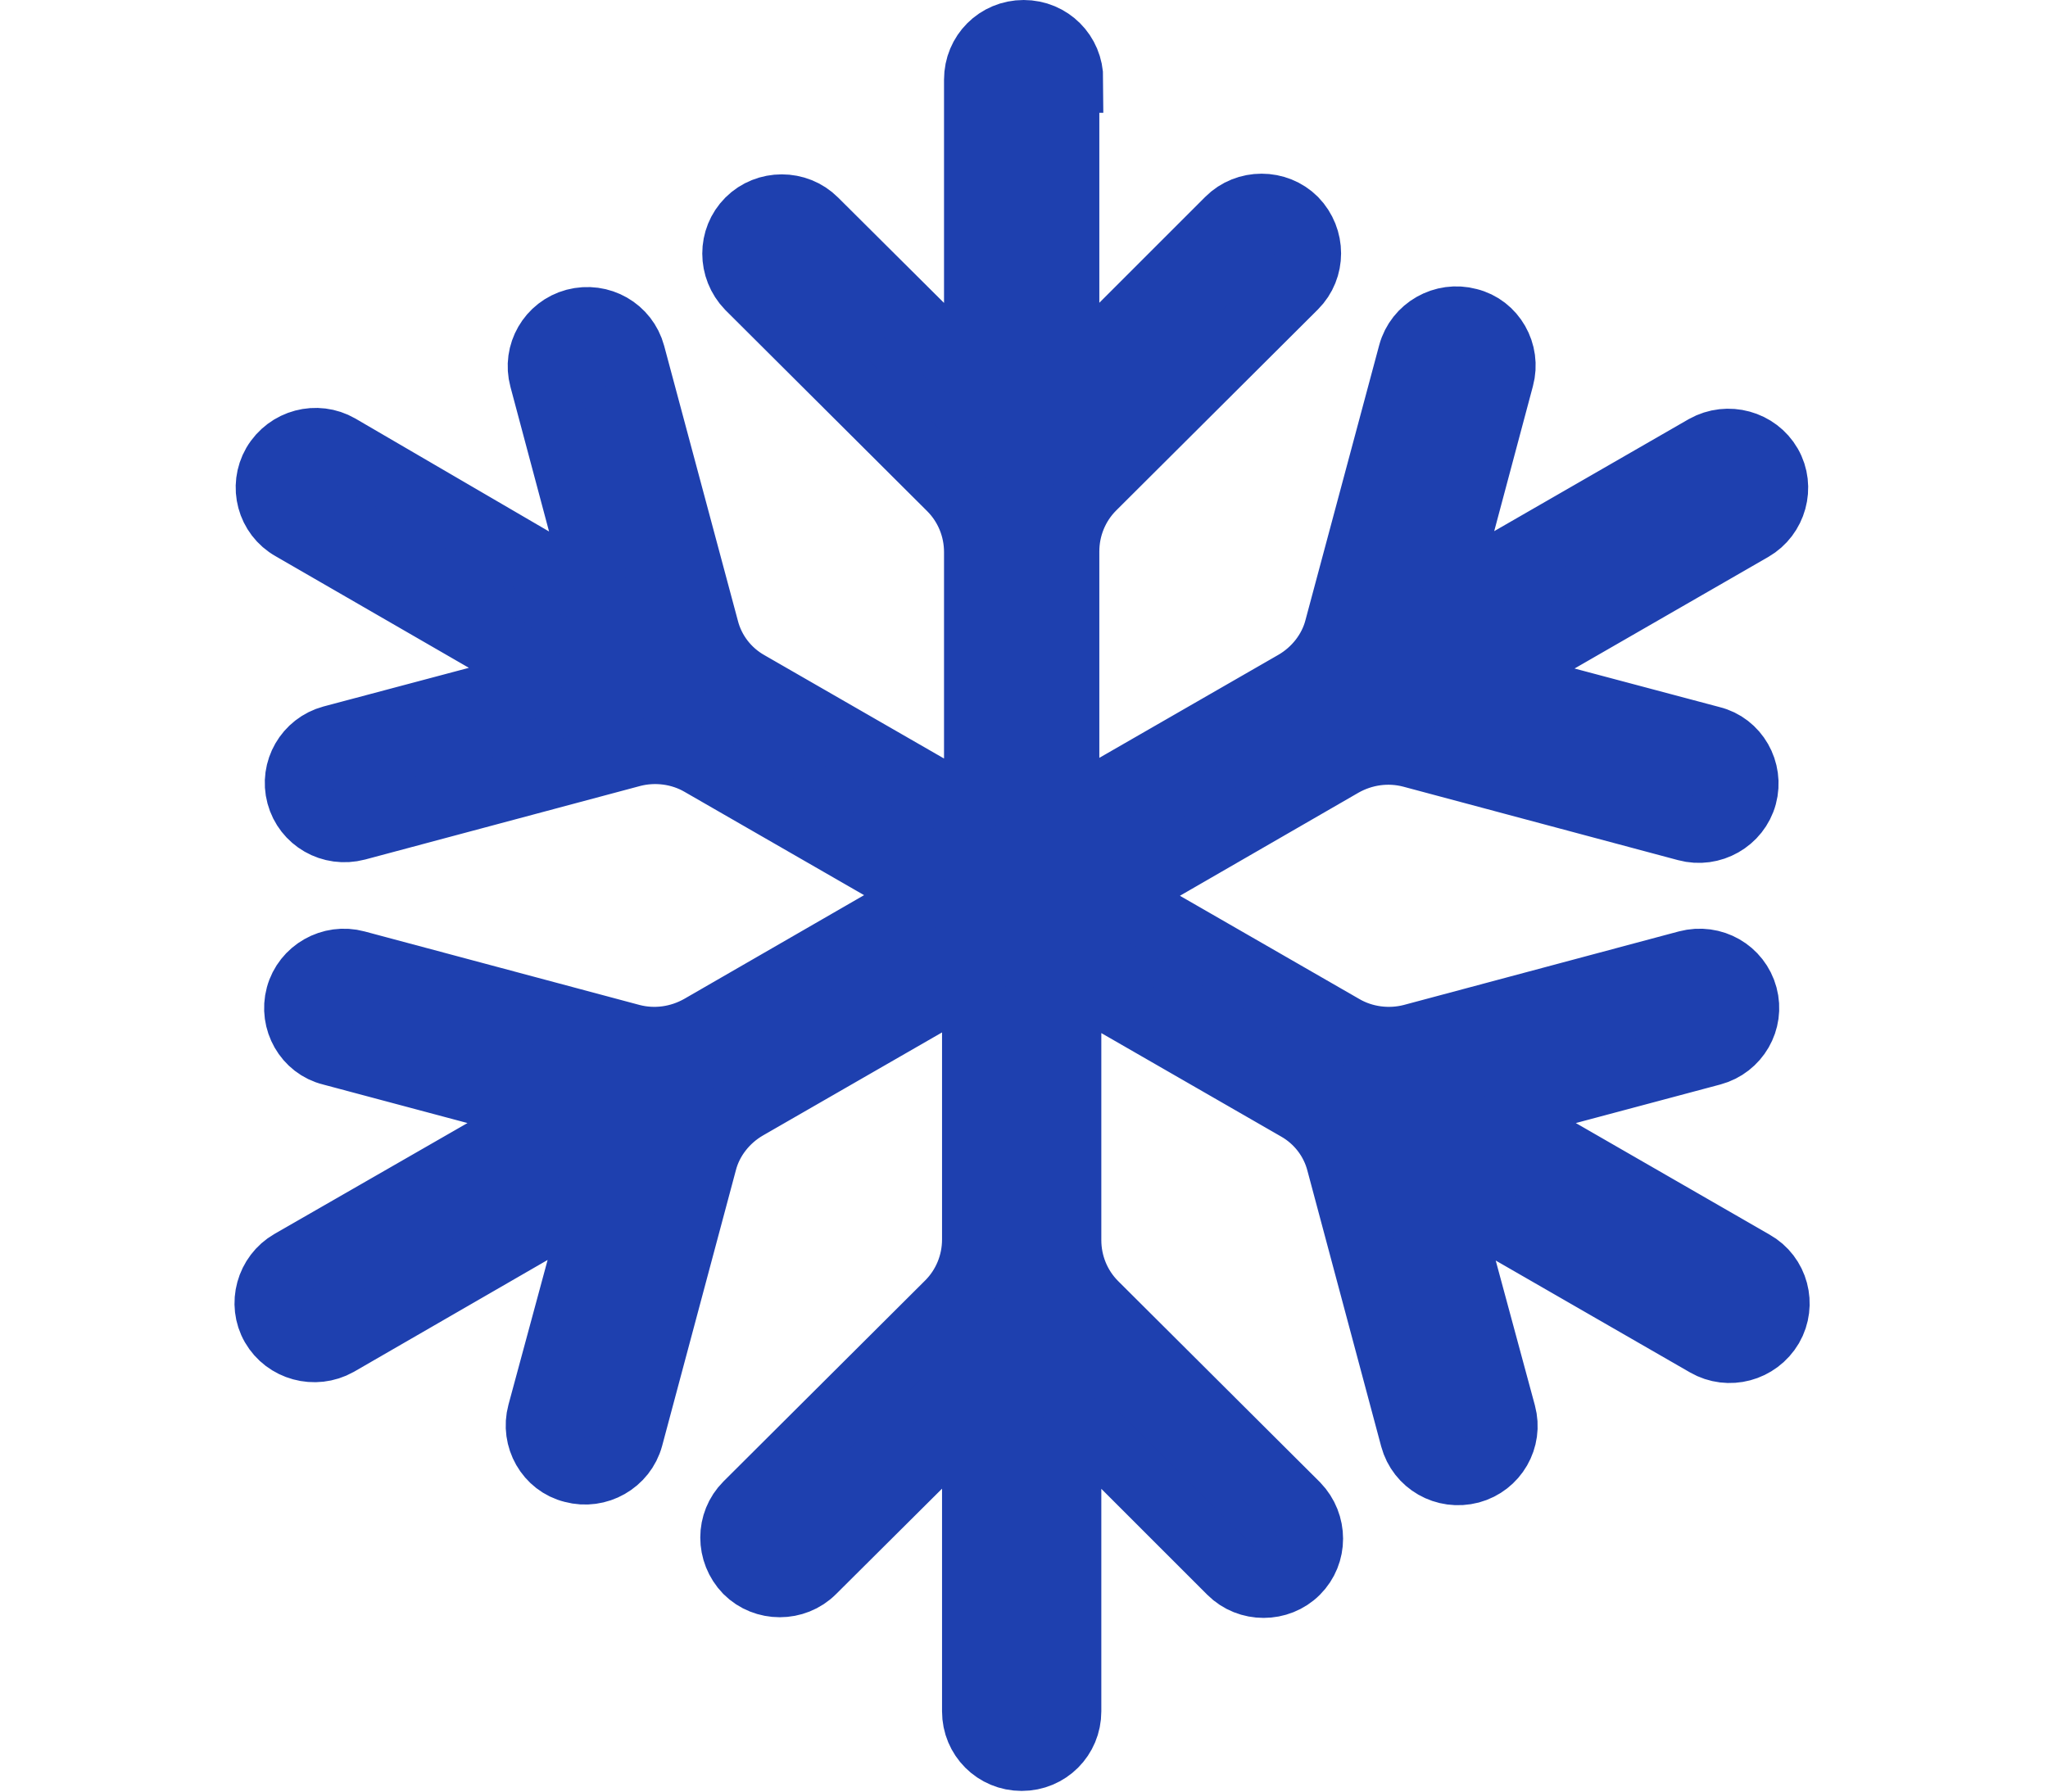
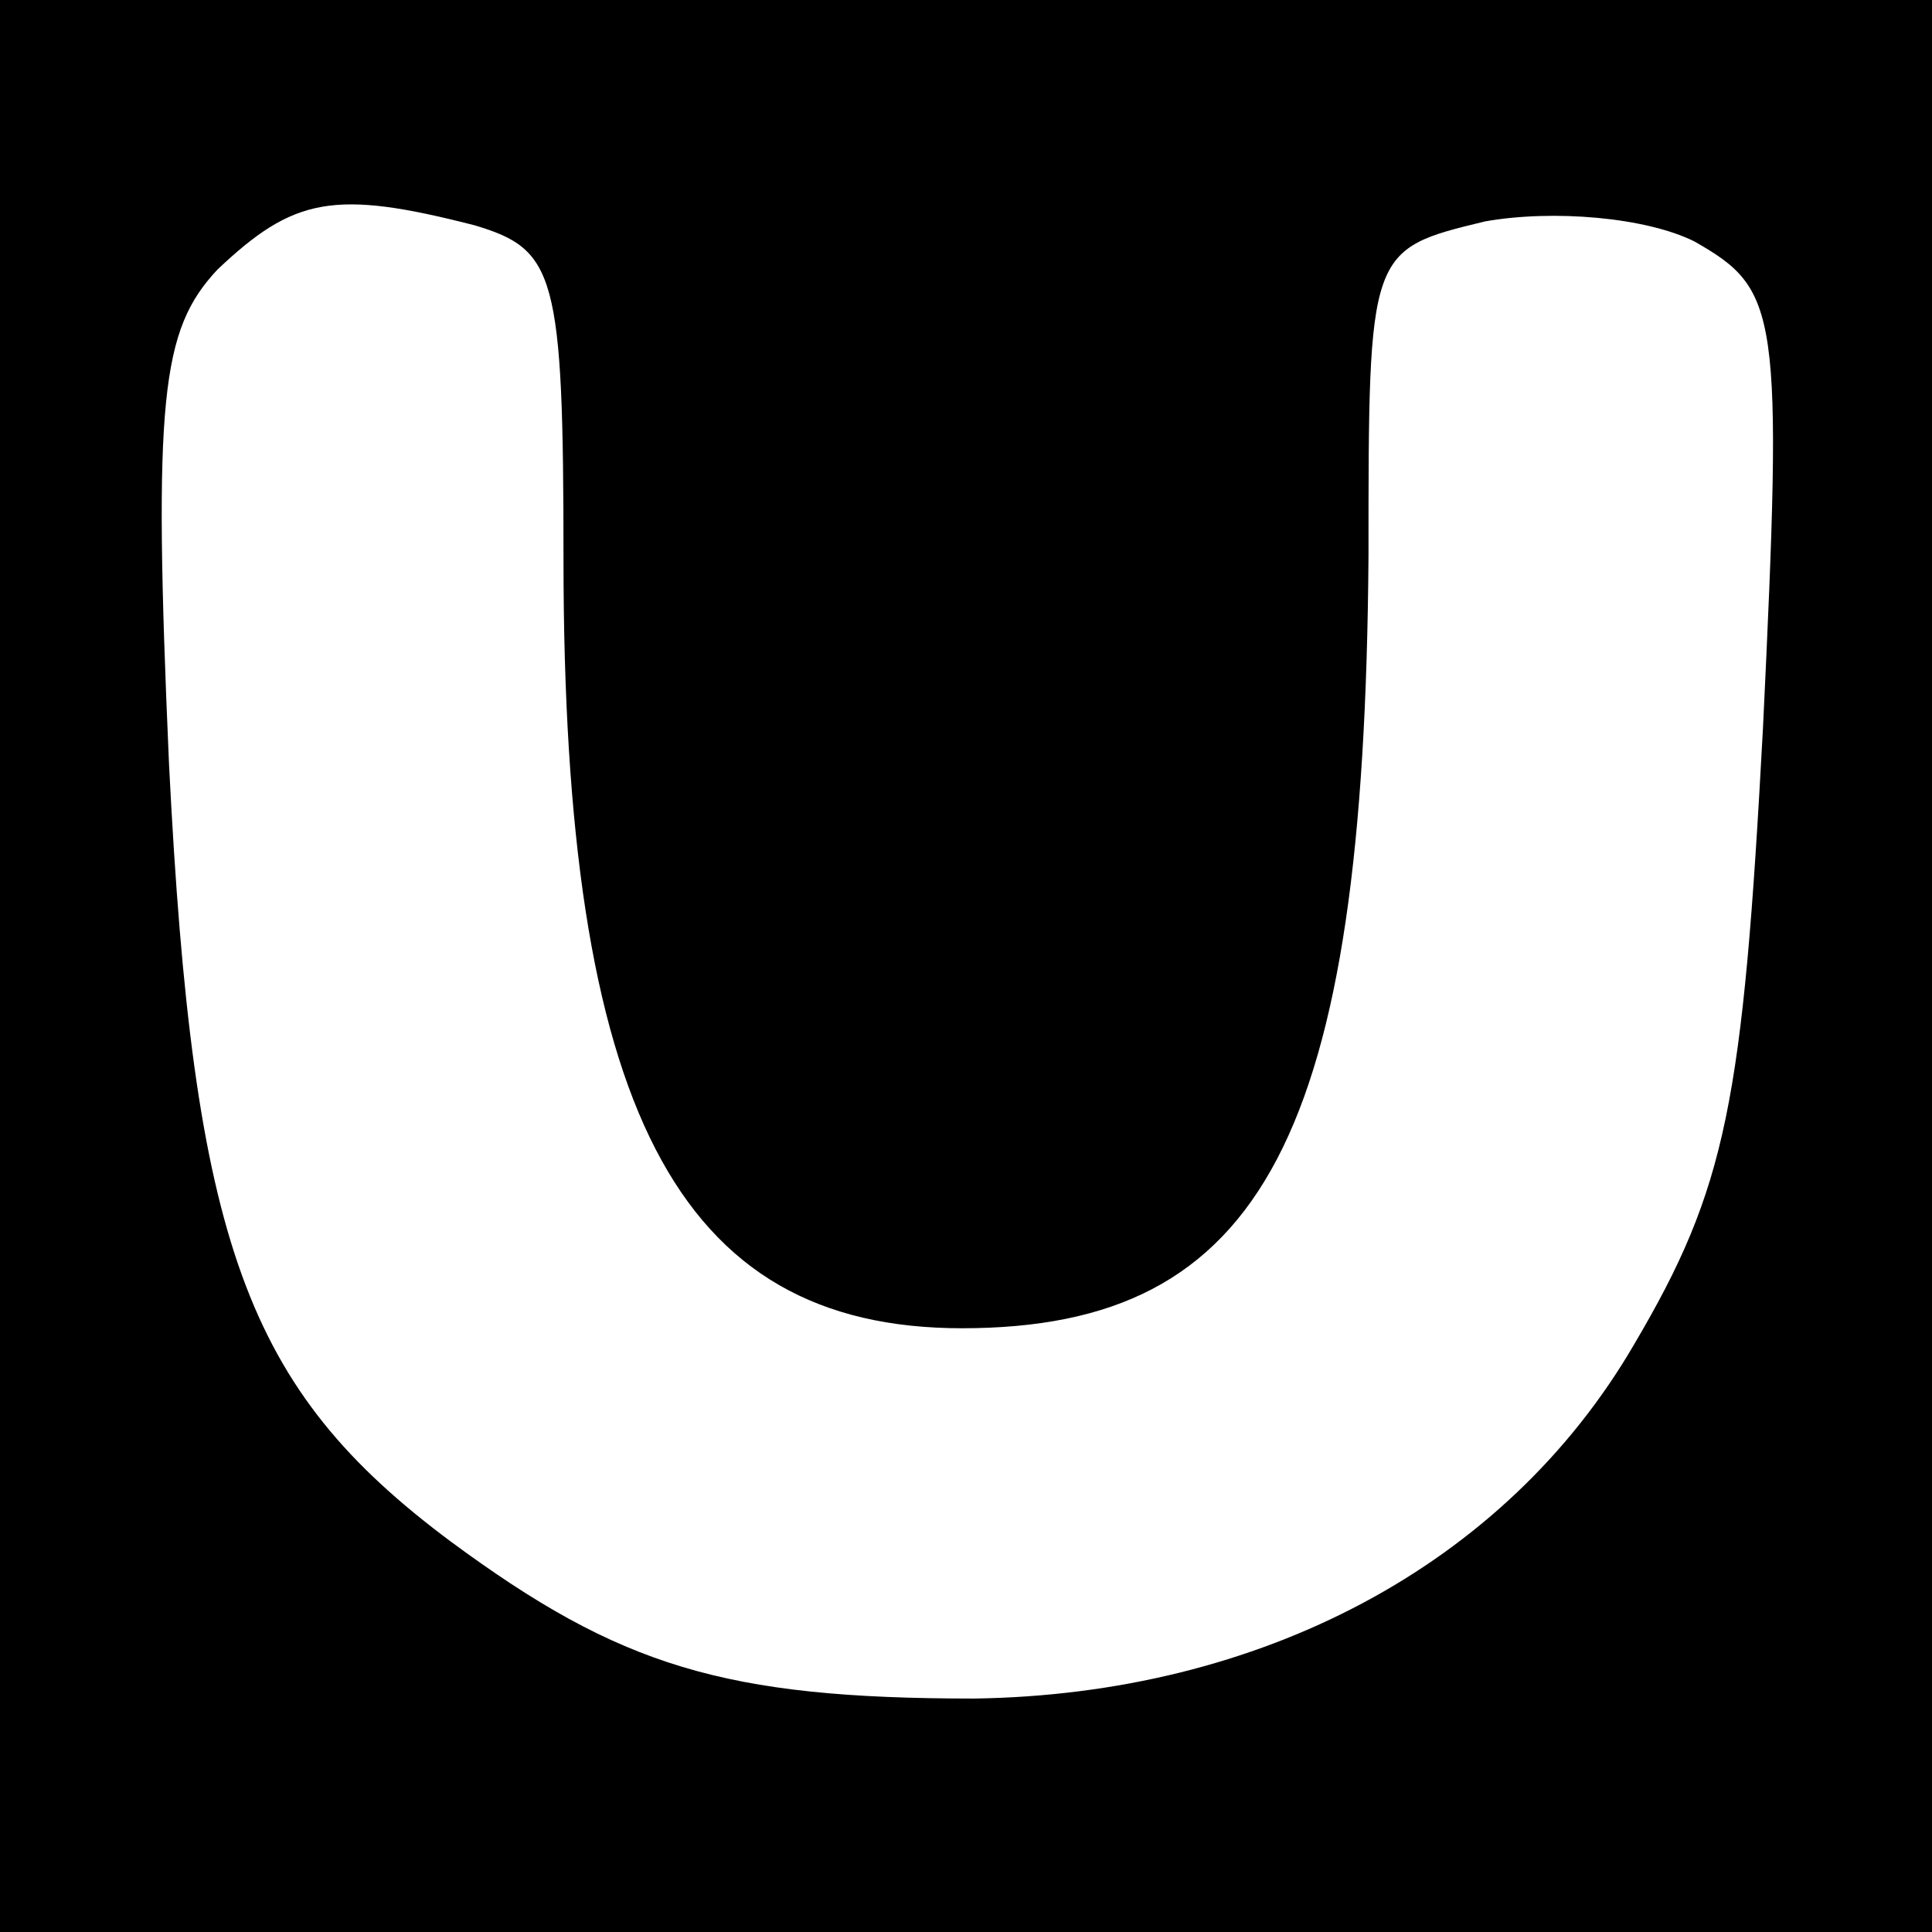
- <svg xmlns="http://www.w3.org/2000/svg" id="Layer_2" viewBox="0 0 23.75 27" width="40px" height="35px">
-   <style>
-     .cls-1 {
-         fill: #1e40af;
-         stroke: #1e40af;
-         stroke-miterlimit: 10;
-     }
- </style>
-   <g id="Layer_1-2">
-     <path class="cls-1" d="M12.57,1.2c0-.39-.31-.7-.7-.7s-.7,.31-.7,.7V5.22c0,.2-.25,.31-.39,.16l-2.06-2.05c-.27-.27-.72-.27-.99,0-.27,.27-.27,.71,0,.99l3.04,3.03c.26,.26,.4,.61,.4,.97v3.58c0,.18-.19,.29-.34,.2l-3.11-1.79c-.32-.18-.55-.48-.64-.83l-1.11-4.14c-.1-.37-.48-.59-.86-.49-.37,.1-.59,.48-.49,.85l.75,2.81c.05,.2-.16,.36-.34,.26L1.55,6.74c-.33-.19-.76-.08-.96,.26-.19,.33-.08,.76,.26,.95l3.48,2.01c.18,.1,.14,.37-.06,.42l-2.82,.75c-.37,.1-.59,.48-.49,.85,.1,.37,.48,.59,.86,.49l4.15-1.11c.35-.09,.73-.04,1.04,.14l3.11,1.79c.15,.09,.15,.31,0,.4l-3.12,1.8c-.32,.18-.69,.23-1.04,.14l-4.15-1.11c-.37-.1-.76,.12-.86,.49-.1,.37,.12,.76,.49,.85l2.81,.75c.2,.05,.23,.32,.06,.42l-3.48,2c-.33,.19-.45,.62-.26,.95,.19,.33,.62,.45,.96,.26l3.48-2.01c.18-.1,.39,.06,.34,.26l-.76,2.81c-.1,.37,.12,.76,.49,.85,.37,.1,.76-.12,.86-.49l1.11-4.15c.09-.35,.33-.65,.64-.83l3.11-1.79c.15-.09,.34,.02,.34,.2v3.59c0,.36-.14,.71-.4,.97l-3.04,3.03c-.27,.27-.27,.71,0,.99,.27,.27,.72,.27,.99,0l2.06-2.05c.14-.14,.39-.04,.39,.16v4.01c0,.39,.31,.7,.7,.7s.7-.31,.7-.7v-4.01c0-.2,.25-.31,.39-.16l2.06,2.06c.27,.27,.72,.27,.99,0,.27-.27,.27-.71,0-.99l-3.04-3.03c-.26-.26-.4-.61-.4-.97v-3.59c0-.18,.19-.29,.34-.2l3.11,1.79c.32,.18,.55,.48,.64,.83l1.11,4.15c.1,.37,.48,.59,.86,.49,.37-.1,.59-.48,.49-.85l-.76-2.81c-.05-.2,.16-.36,.34-.26l3.49,2.01c.33,.19,.76,.08,.96-.26,.19-.33,.08-.76-.26-.95l-3.49-2.01c-.18-.1-.14-.37,.06-.42l2.81-.75c.37-.1,.59-.48,.49-.85-.1-.37-.48-.59-.86-.49l-4.15,1.11c-.35,.09-.73,.04-1.04-.14l-3.11-1.79c-.15-.09-.15-.31,0-.4l3.1-1.79c.32-.18,.69-.23,1.04-.14l4.15,1.11c.37,.1,.76-.12,.86-.49,.1-.37-.12-.76-.49-.85l-2.82-.75c-.2-.05-.23-.32-.06-.42l3.49-2.01c.33-.19,.45-.62,.26-.95-.19-.33-.62-.45-.96-.26l-3.49,2.01c-.18,.1-.39-.06-.34-.26l.75-2.81c.1-.37-.12-.76-.49-.85-.37-.1-.76,.12-.86,.49l-1.11,4.14c-.09,.35-.33,.65-.64,.83l-3.11,1.79c-.15,.09-.34-.02-.34-.2v-3.58c0-.36,.14-.71,.4-.97l3.04-3.03c.27-.27,.27-.71,0-.99-.27-.27-.72-.27-.99,0l-2.06,2.06c-.14,.14-.39,.04-.39-.16V1.2Z" />
+ <svg xmlns="http://www.w3.org/2000/svg" version="1.0" width="48pt" height="48pt" viewBox="0 0 48 48" preserveAspectRatio="xMidYMid meet">
+   <g transform="translate(0,48) scale(0.1,-0.1)" fill="#000000" stroke="none">
+     <path d="M0 240 l0 -240 240 0 240 0 0 240 0 240 -240 0 -240 0 0 -240z m118 184 c20 -6 22 -12 22 -83 0 -136 28 -191 99 -191 75 0 100 48 101 192 0 76 0 76 29 83 17 3 40 1 52 -5 21 -12 22 -17 17 -121 -5 -93 -9 -114 -32 -153 -32 -55 -93 -87 -164 -88 -62 0 -88 8 -130 39 -51 38 -64 74 -70 193 -4 91 -2 108 12 123 19 18 29 20 64 11z" />
  </g>
</svg>
